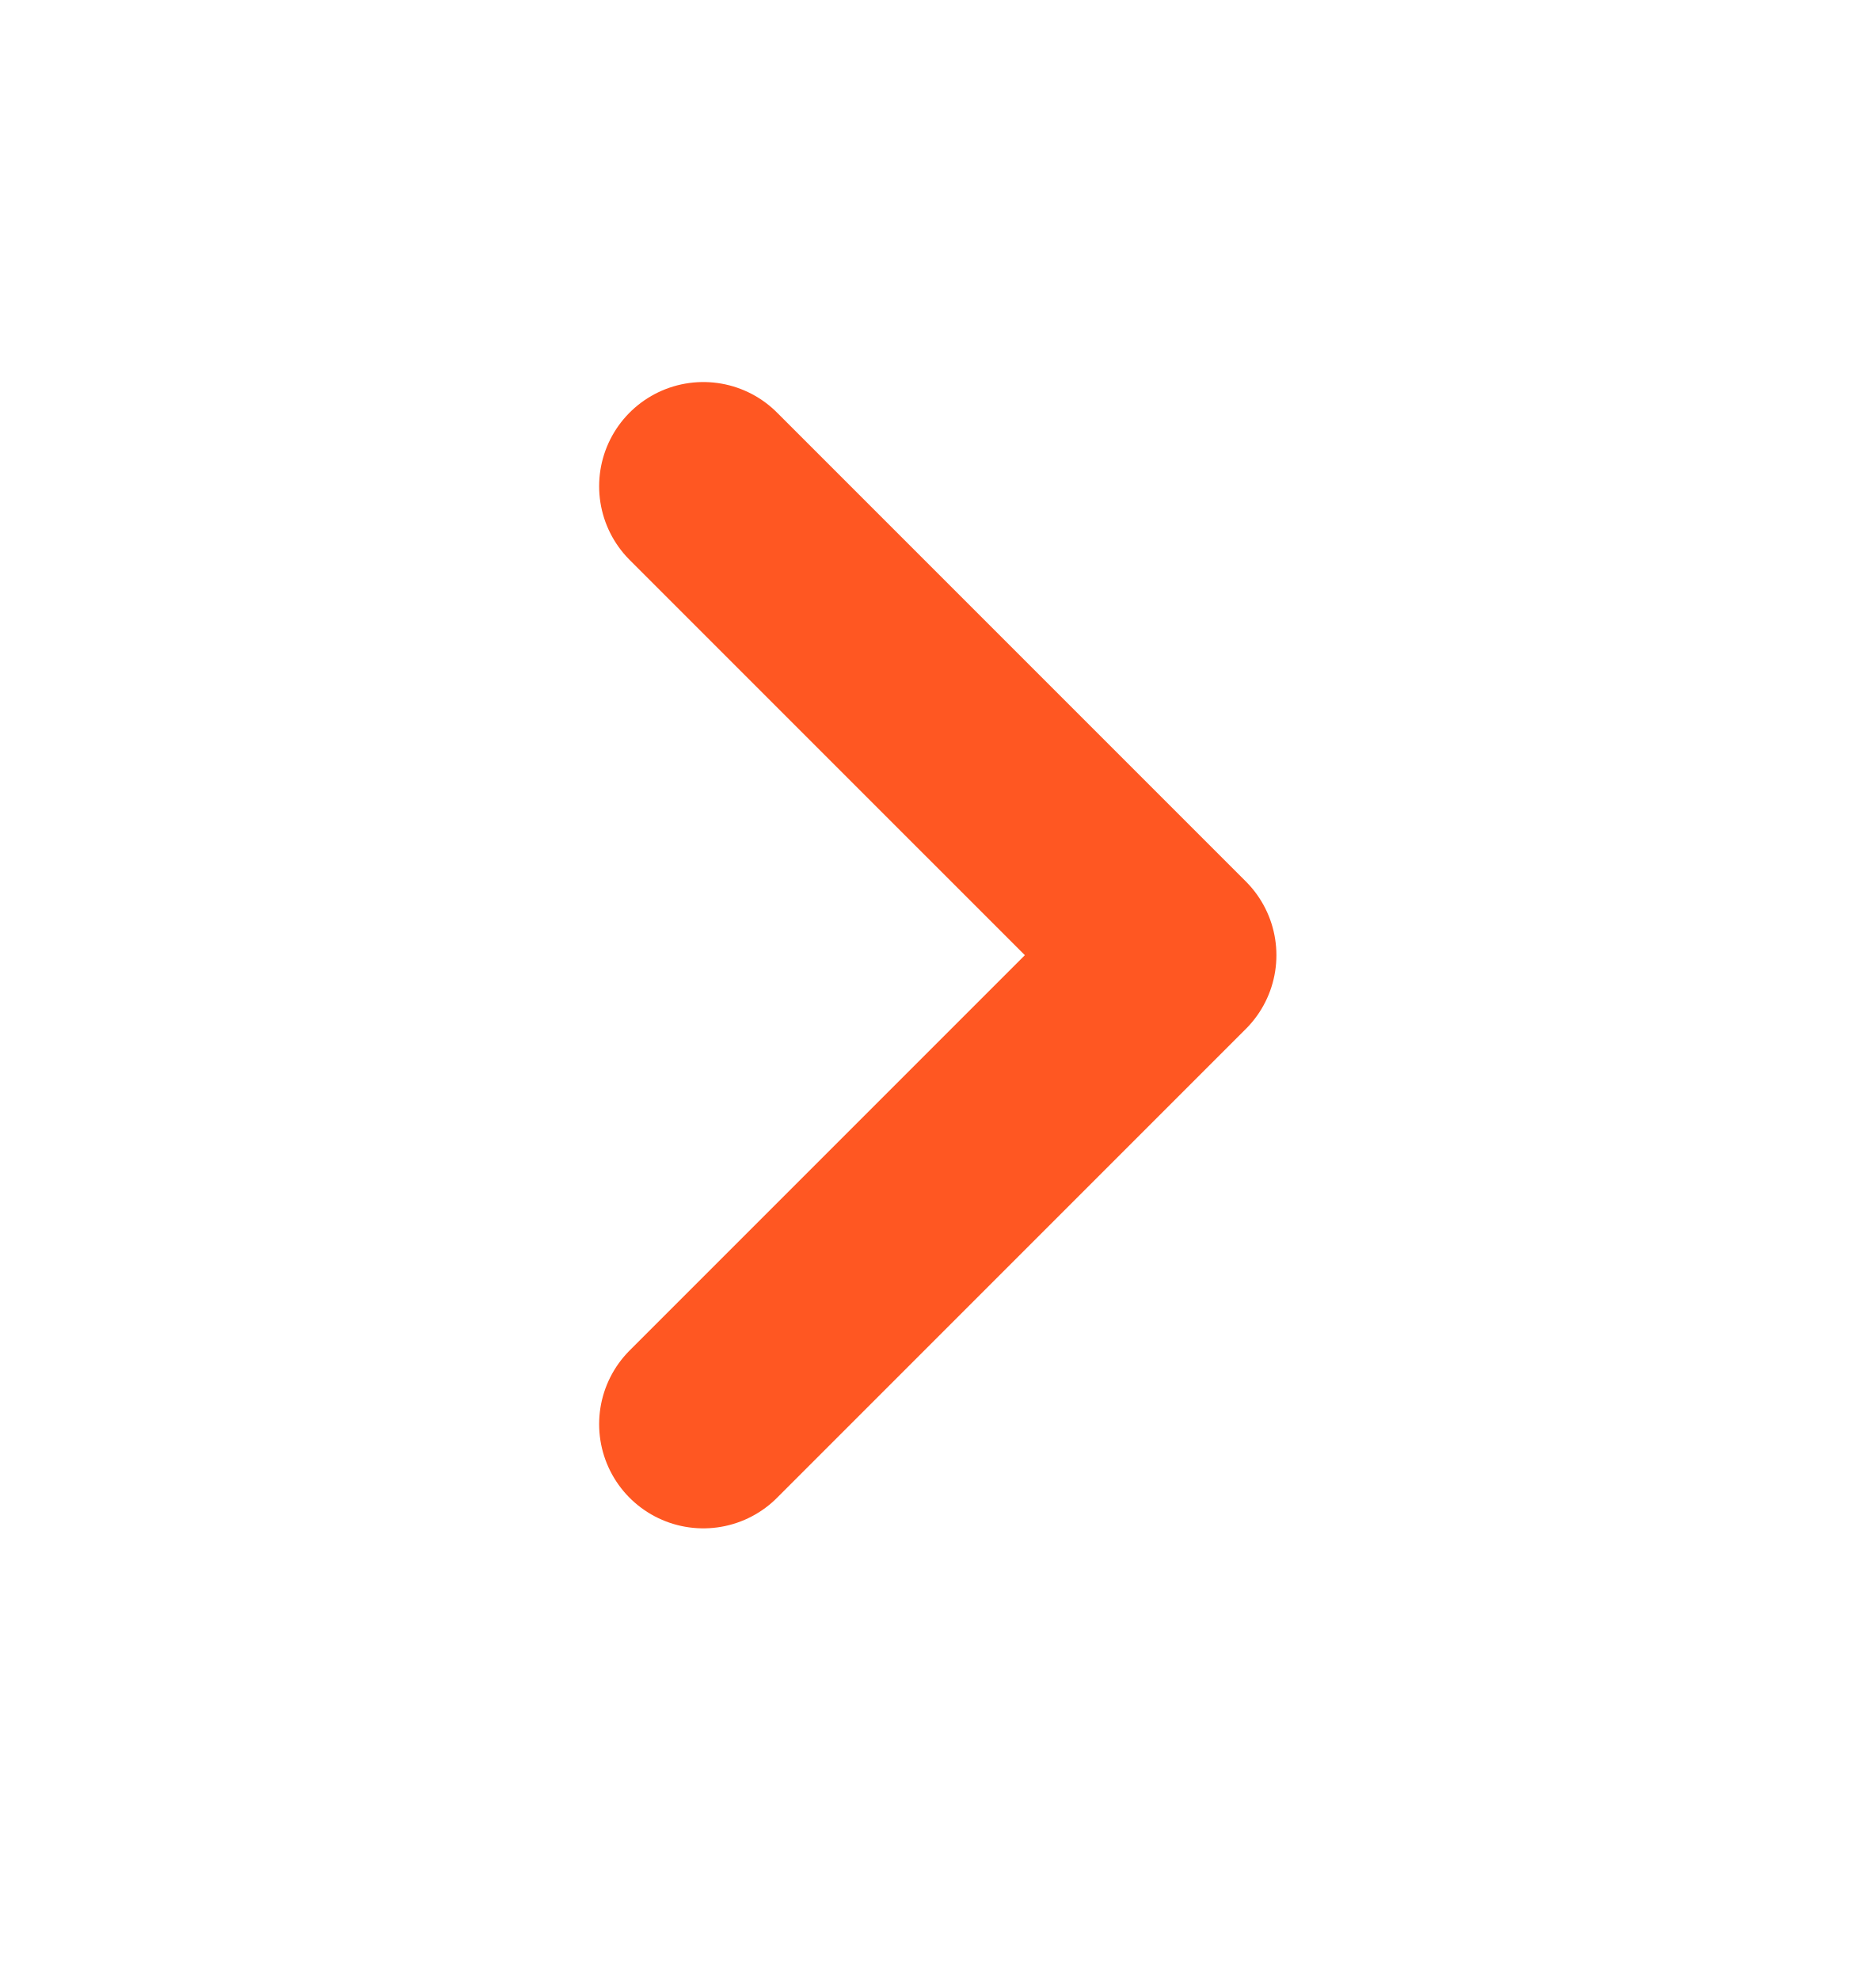
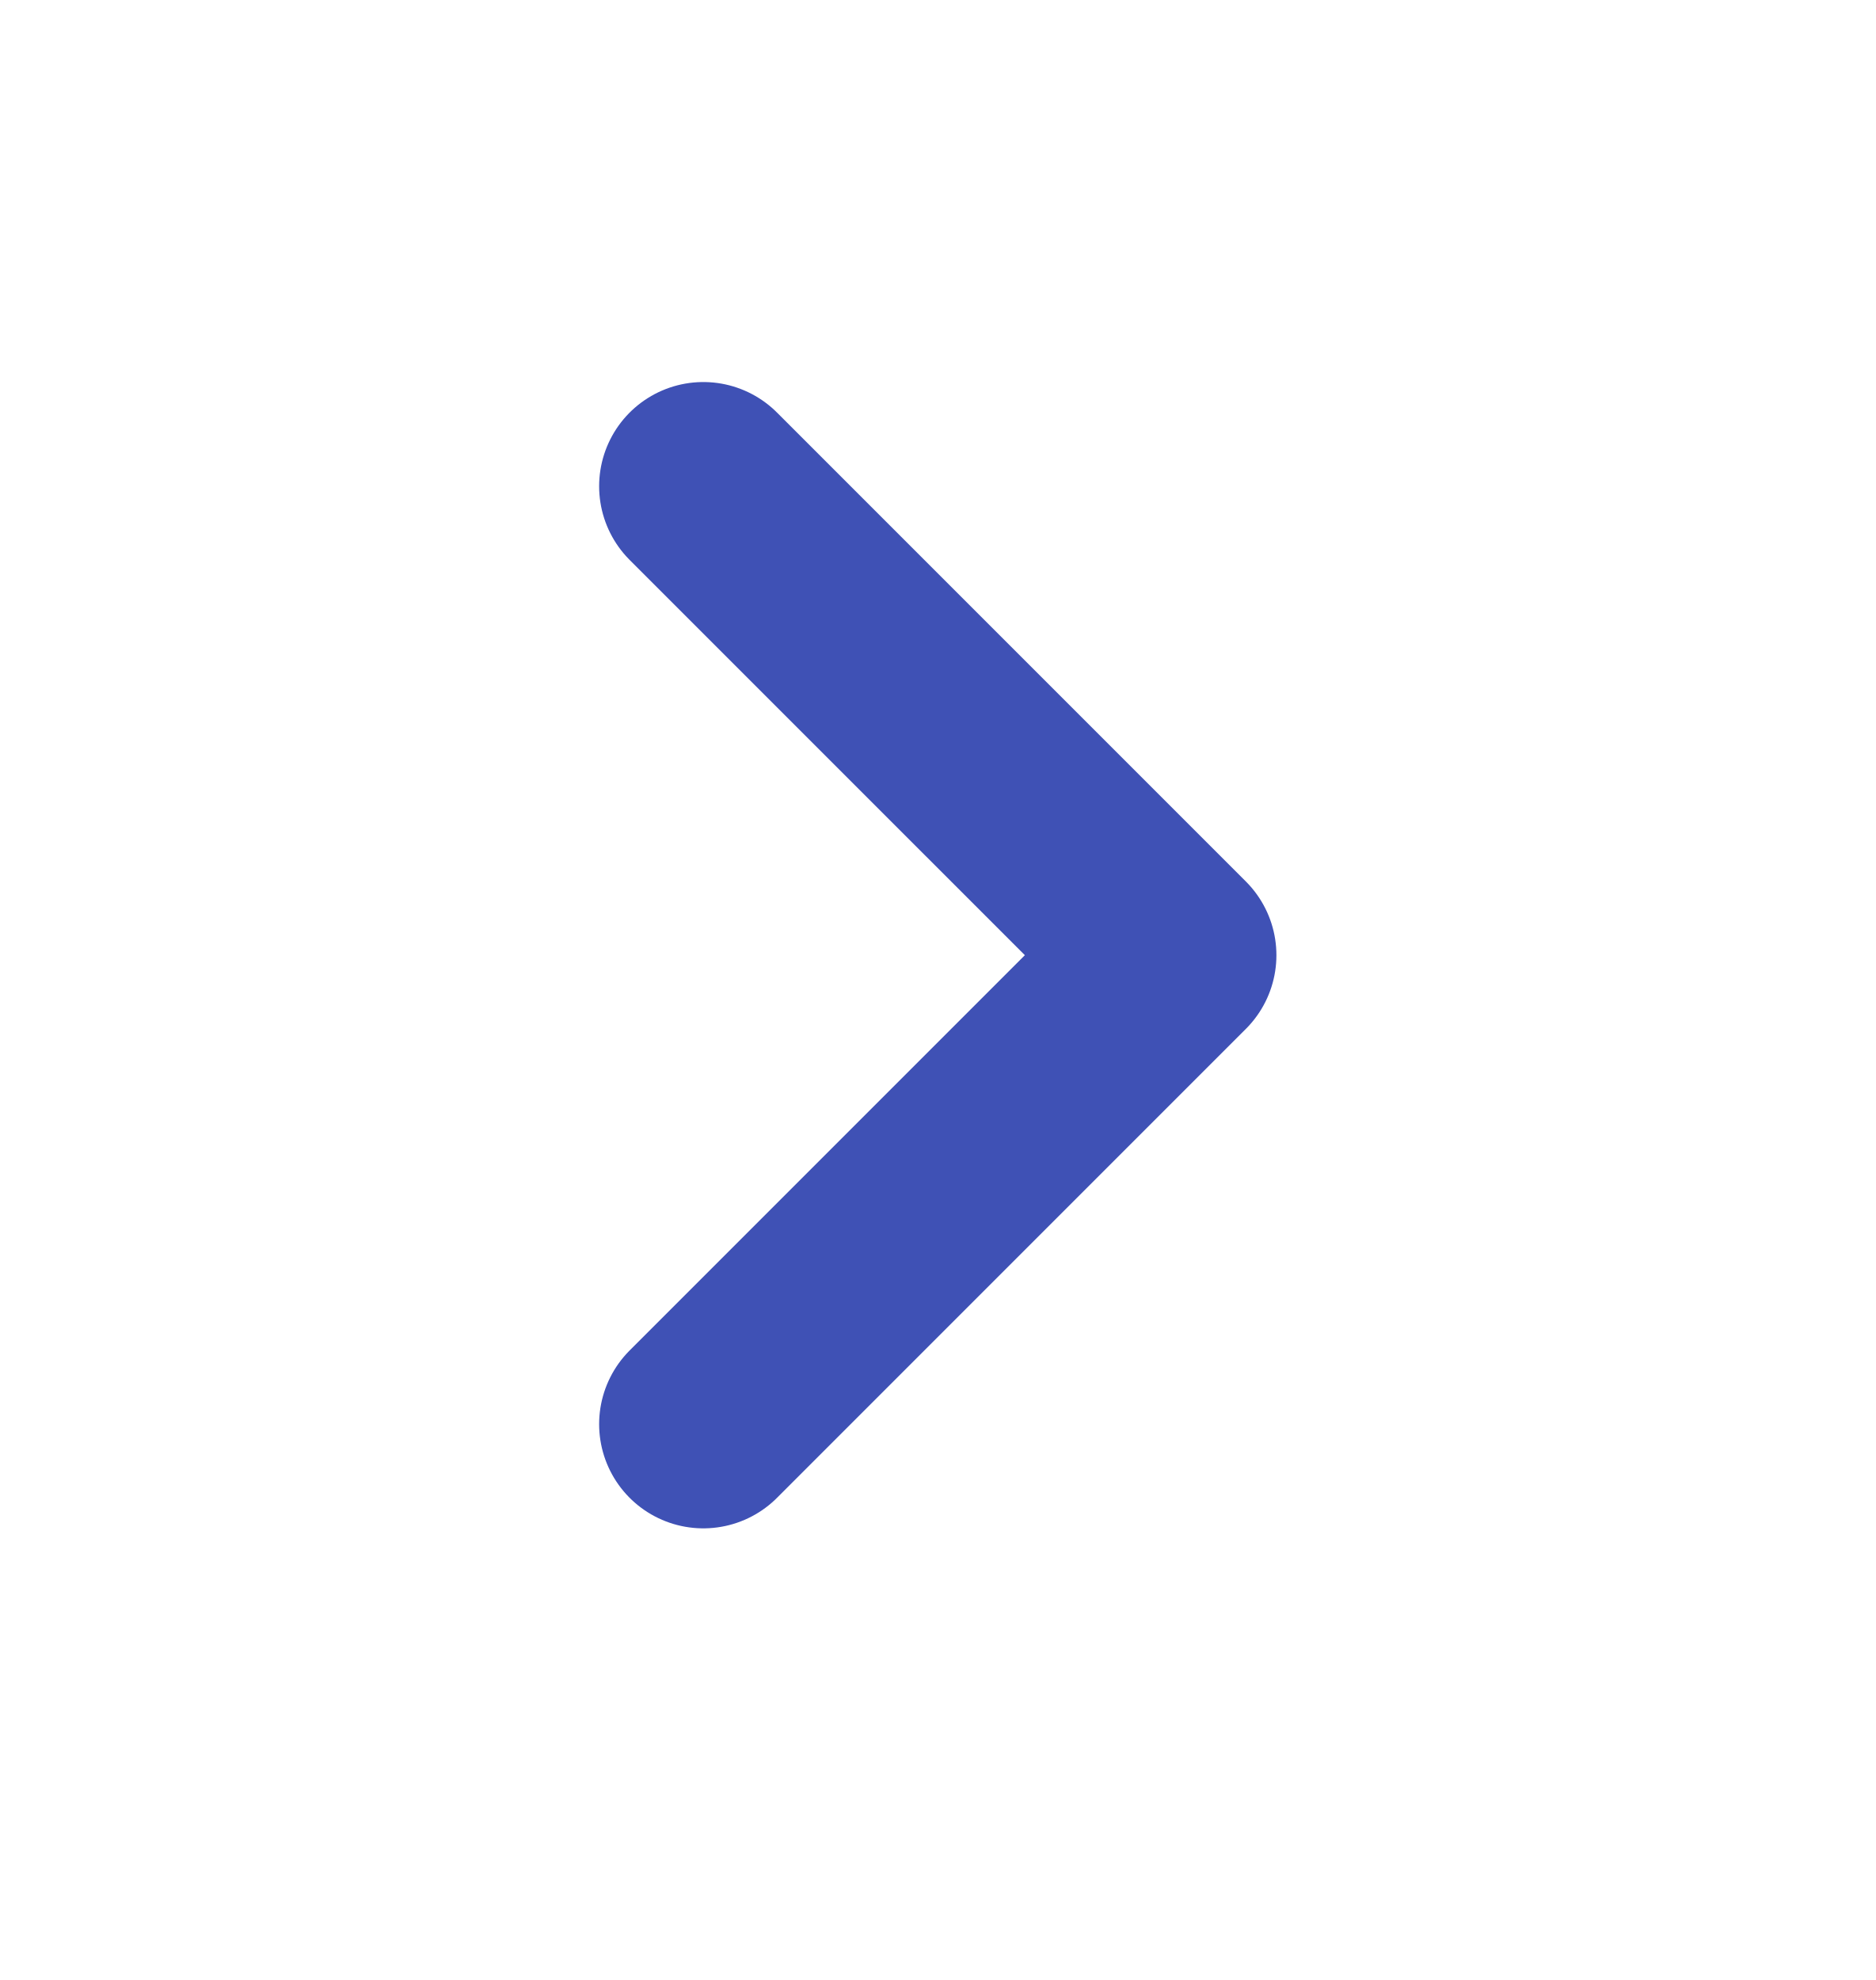
<svg xmlns="http://www.w3.org/2000/svg" width="18" height="19" viewBox="0 0 18 19" fill="none">
-   <path d="M6.75 13.666L11.25 9.166L6.75 4.666" stroke="#FF5722" stroke-width="2" stroke-linecap="round" stroke-linejoin="round" />
+   <path d="M6.75 13.666L11.25 9.166L6.75 4.666" stroke="#3F51B5" stroke-width="2" stroke-linecap="round" stroke-linejoin="round" />
</svg>
